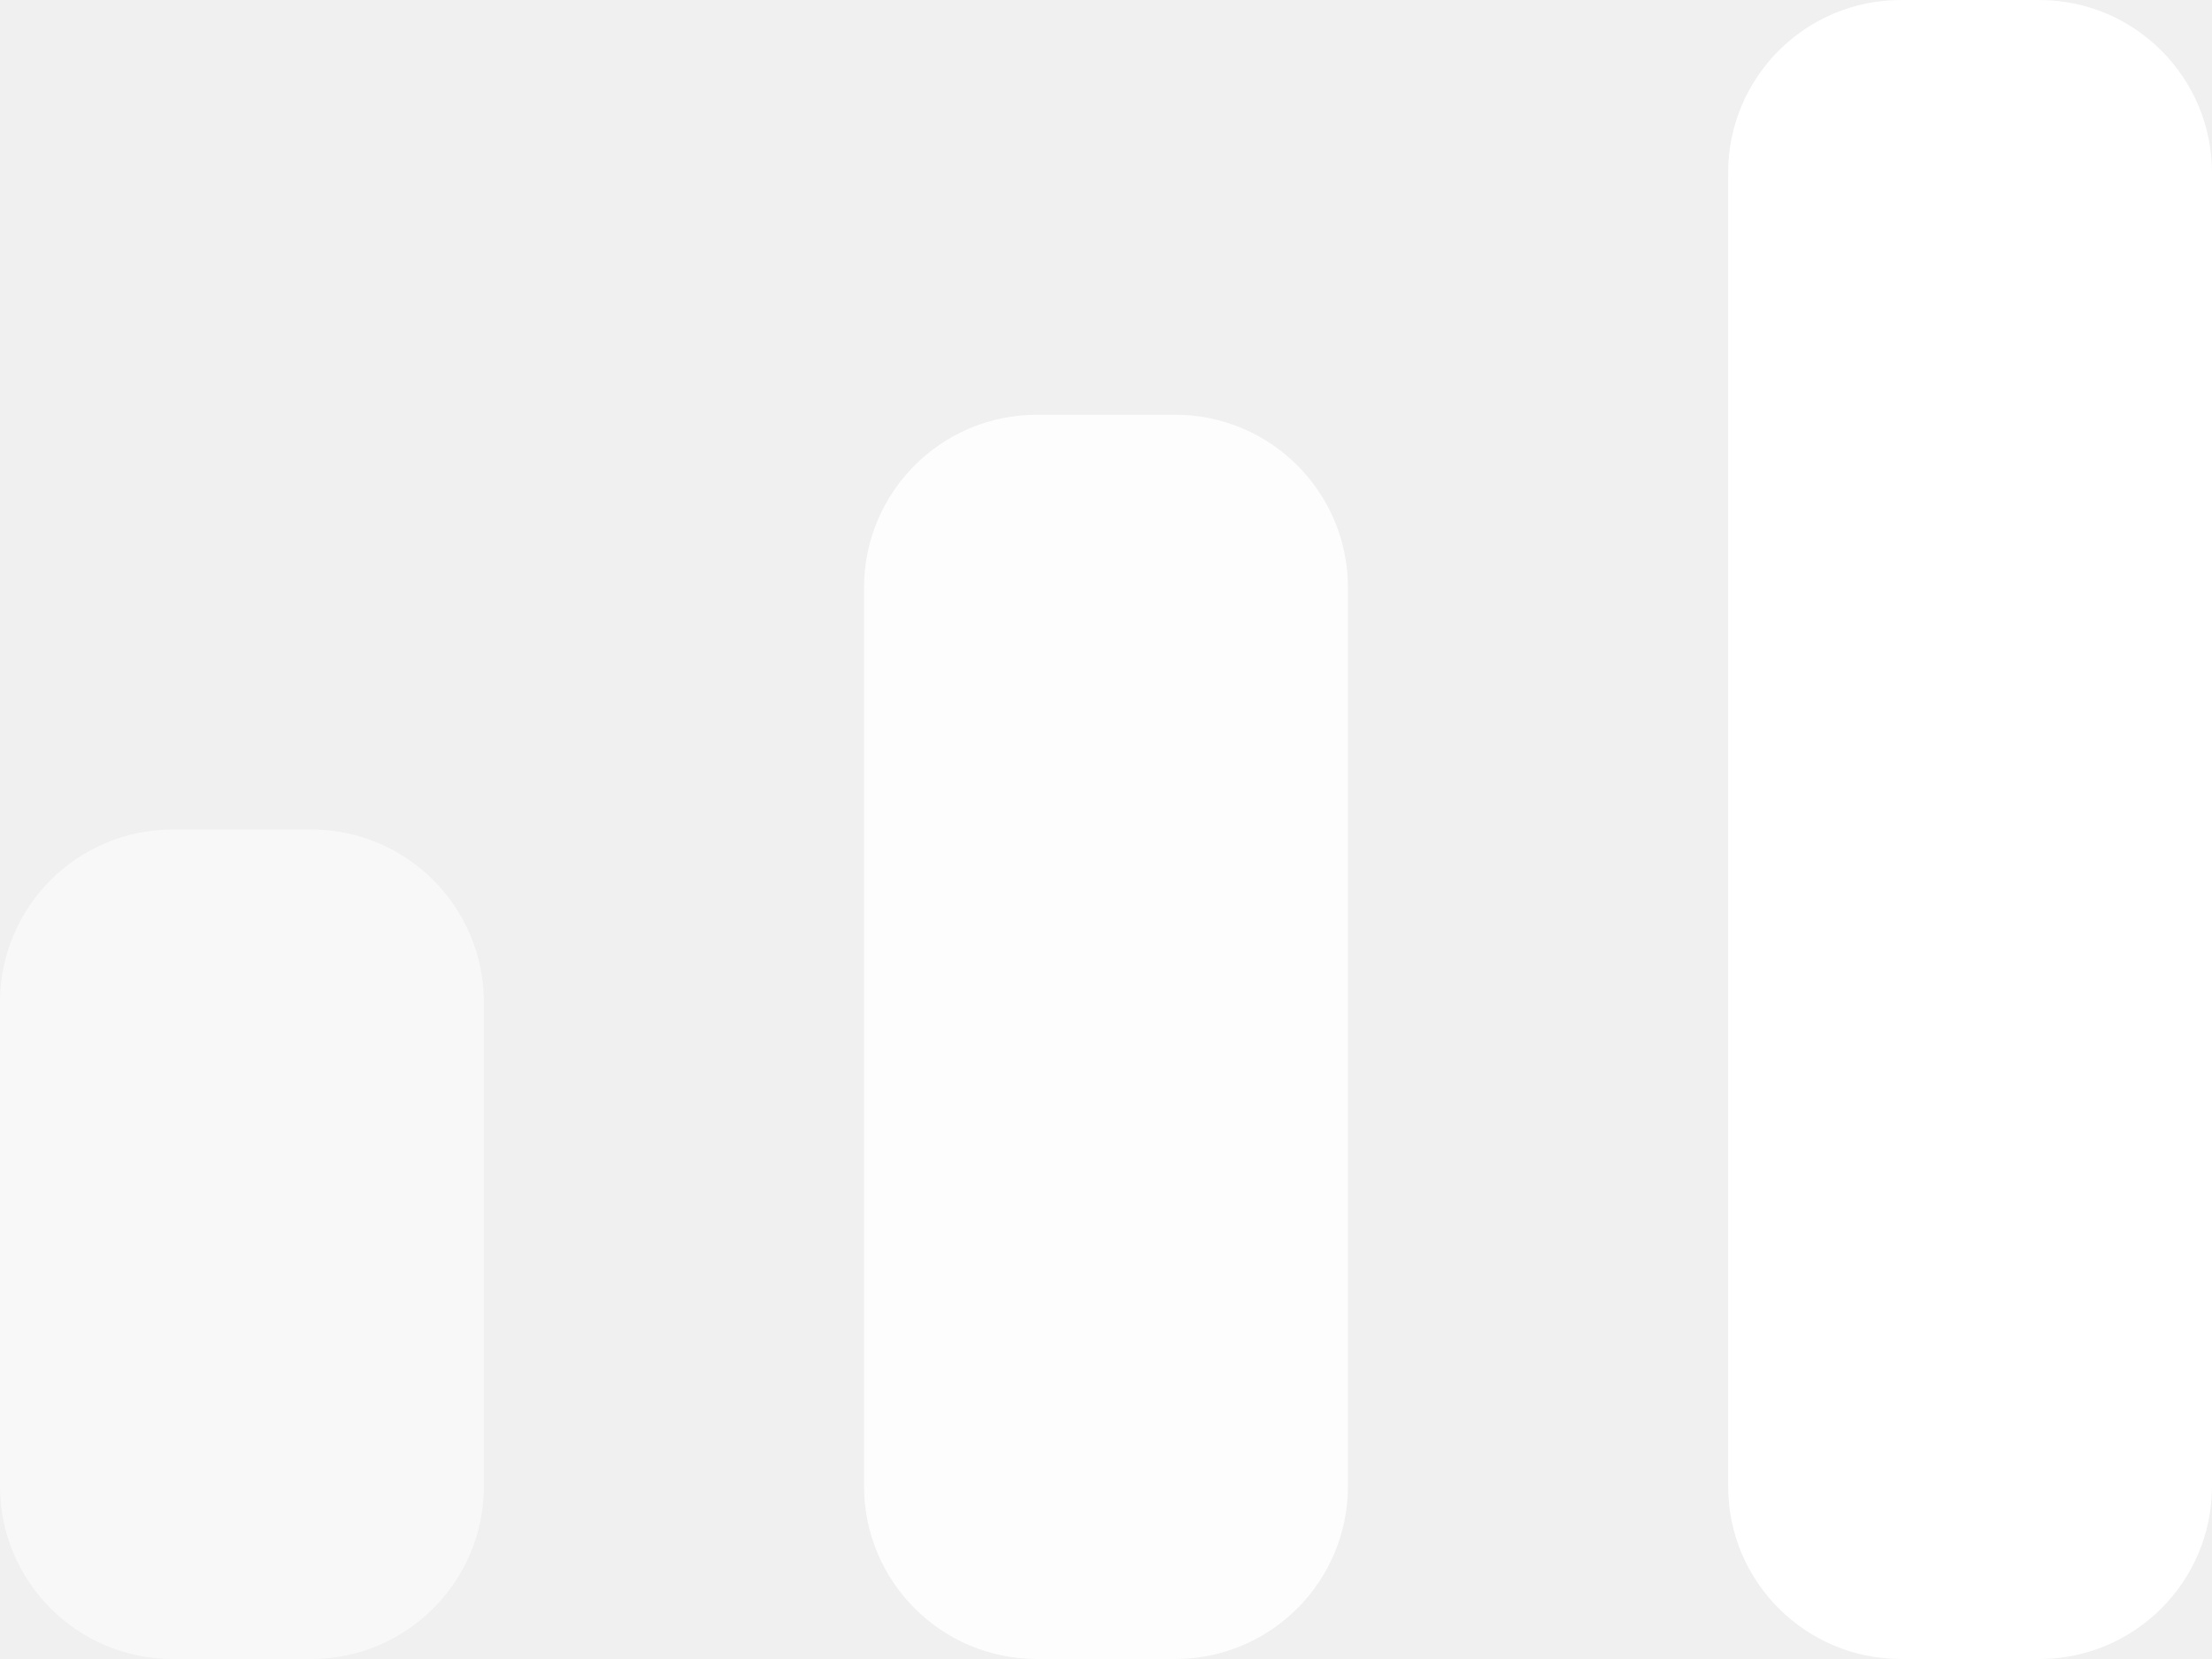
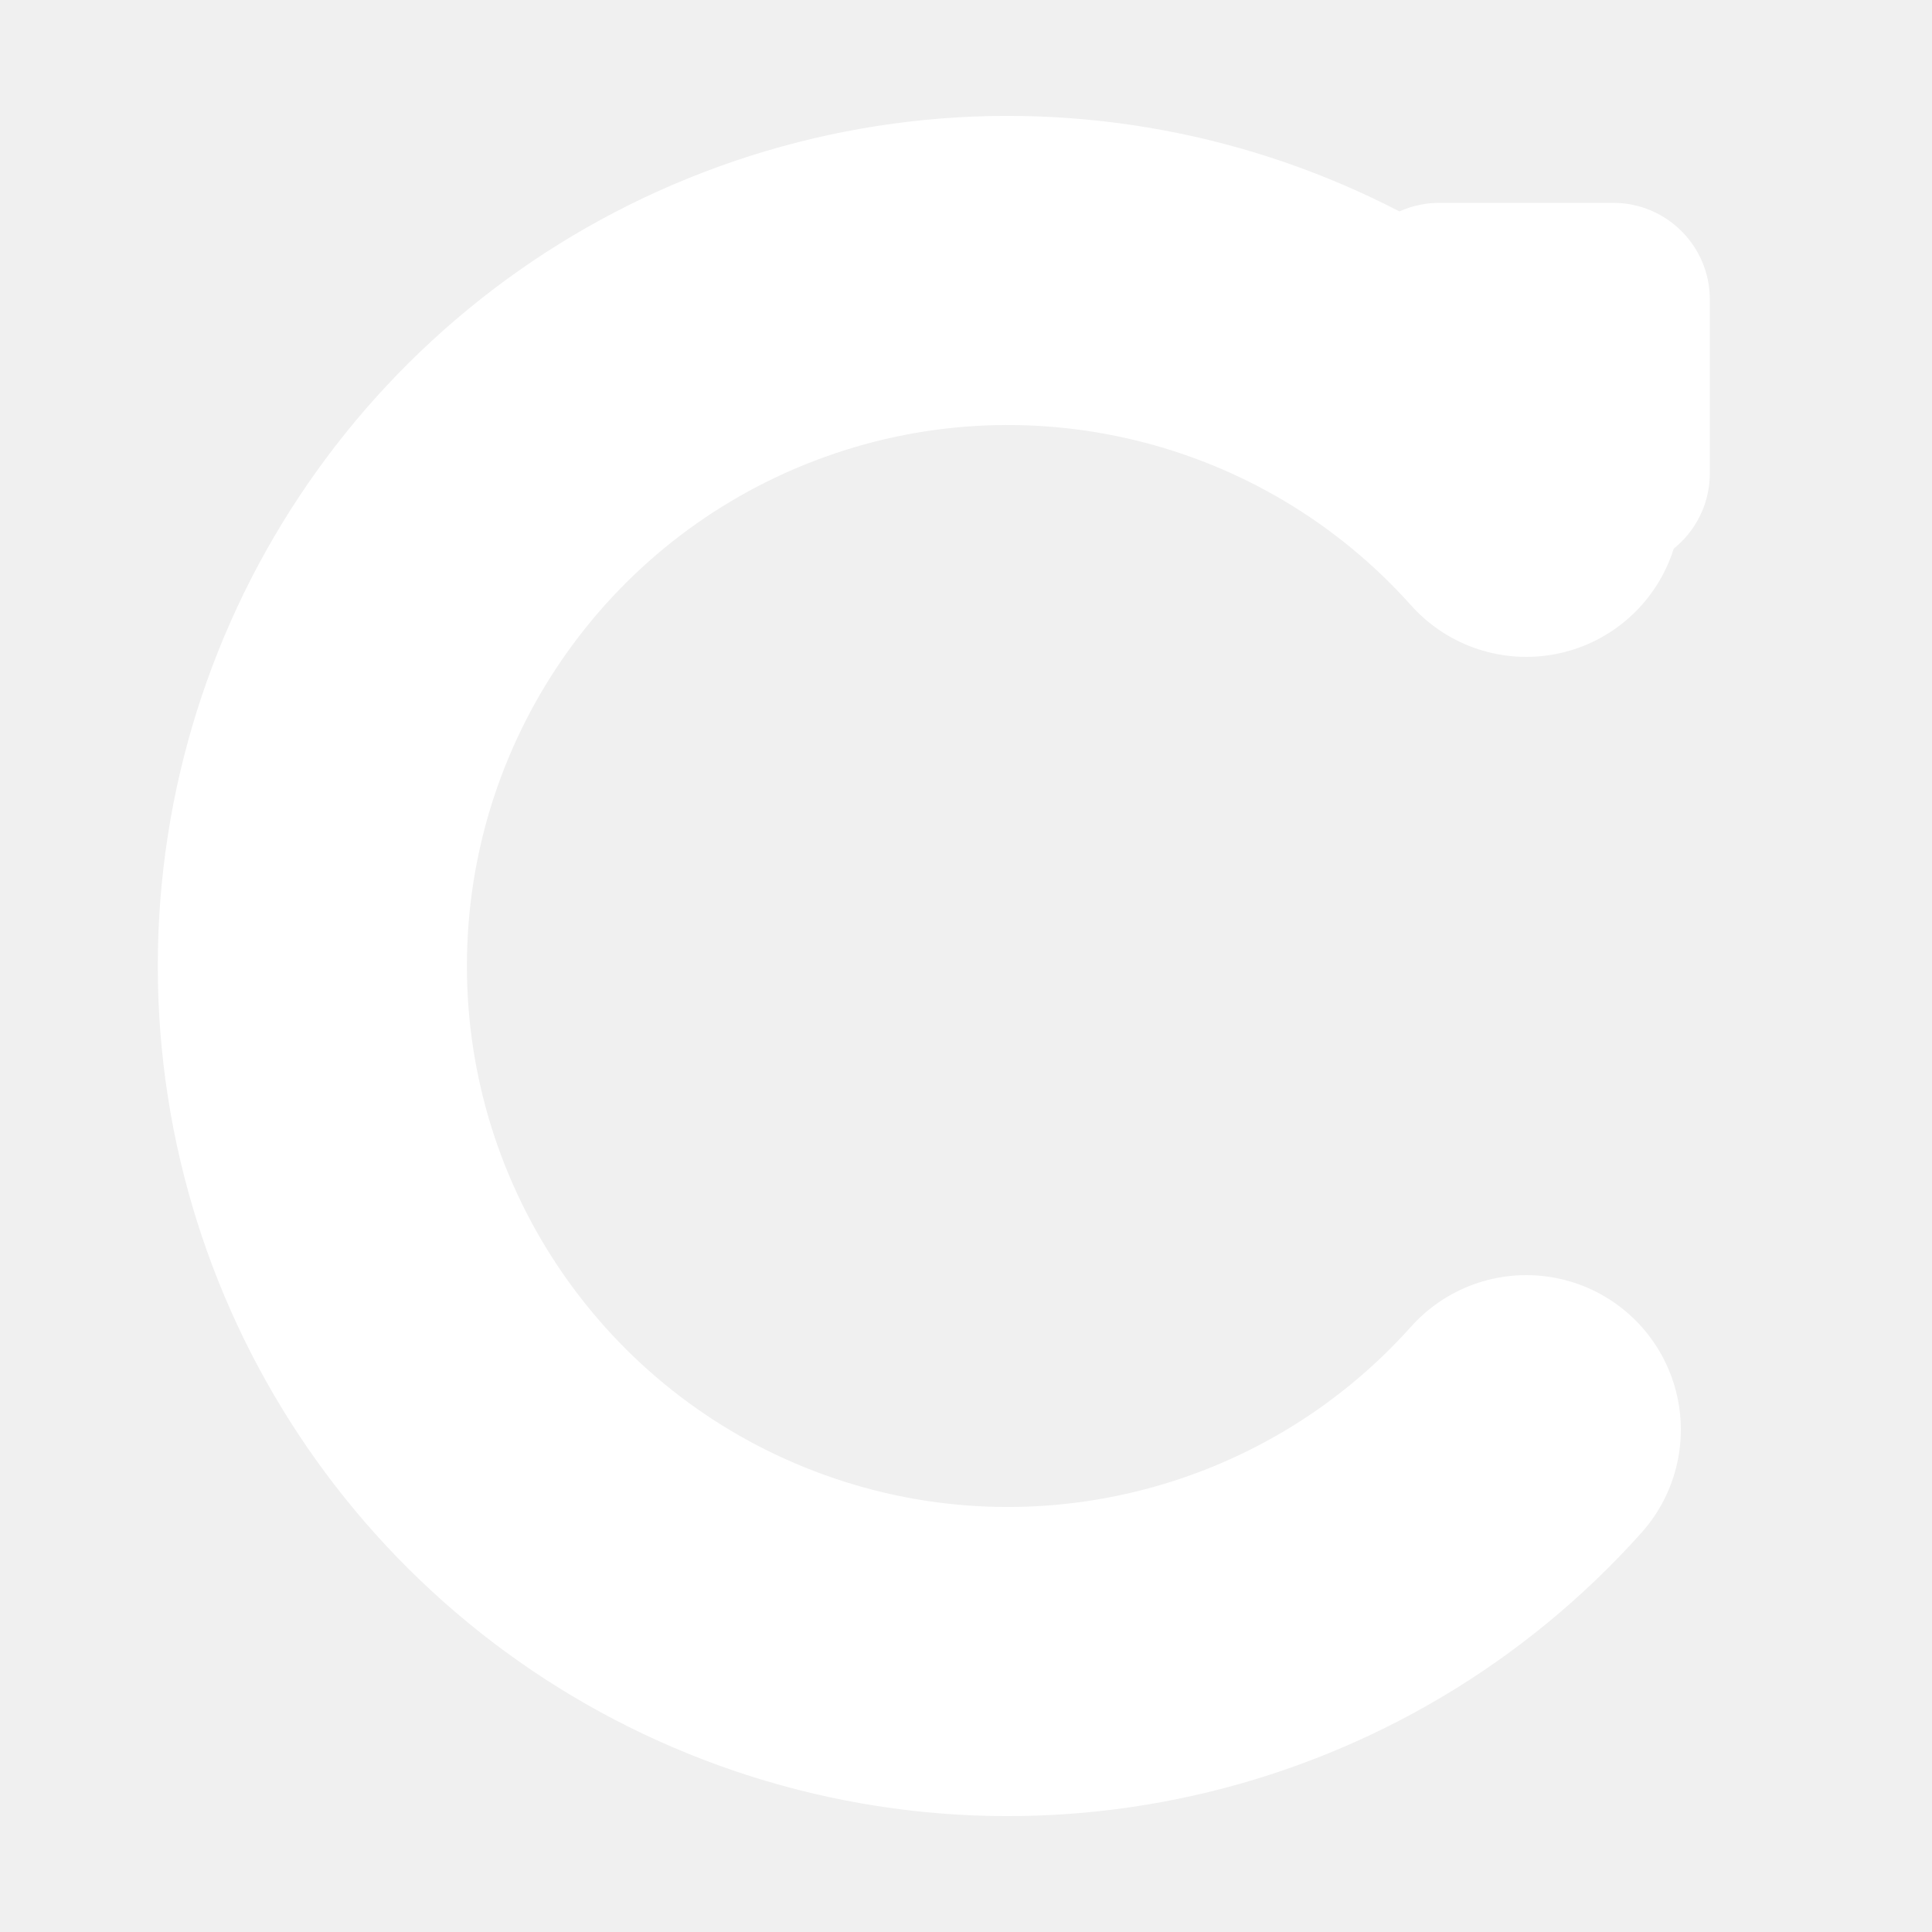
- <svg xmlns="http://www.w3.org/2000/svg" viewBox="0 0 64 48">
-   <rect x="0" y="24" width="14" height="24" rx="5" fill="#FFFFFF" opacity="0.55" />
-   <rect x="25" y="12" width="14" height="36" rx="5" fill="#FFFFFF" opacity="0.85" />
-   <rect x="50" y="0" width="14" height="48" rx="5" fill="#FFFFFF" />
+ <svg xmlns="http://www.w3.org/2000/svg" viewBox="0 0 100 100">
+   <path d="M 79 26 A 36 36 0 1 0 79 74" fill="none" stroke="#FFFFFF" stroke-width="16" stroke-linecap="round" />
+   <rect x="69.5" y="10.5" width="19" height="19" rx="5" fill="#FFFFFF" />
</svg>
